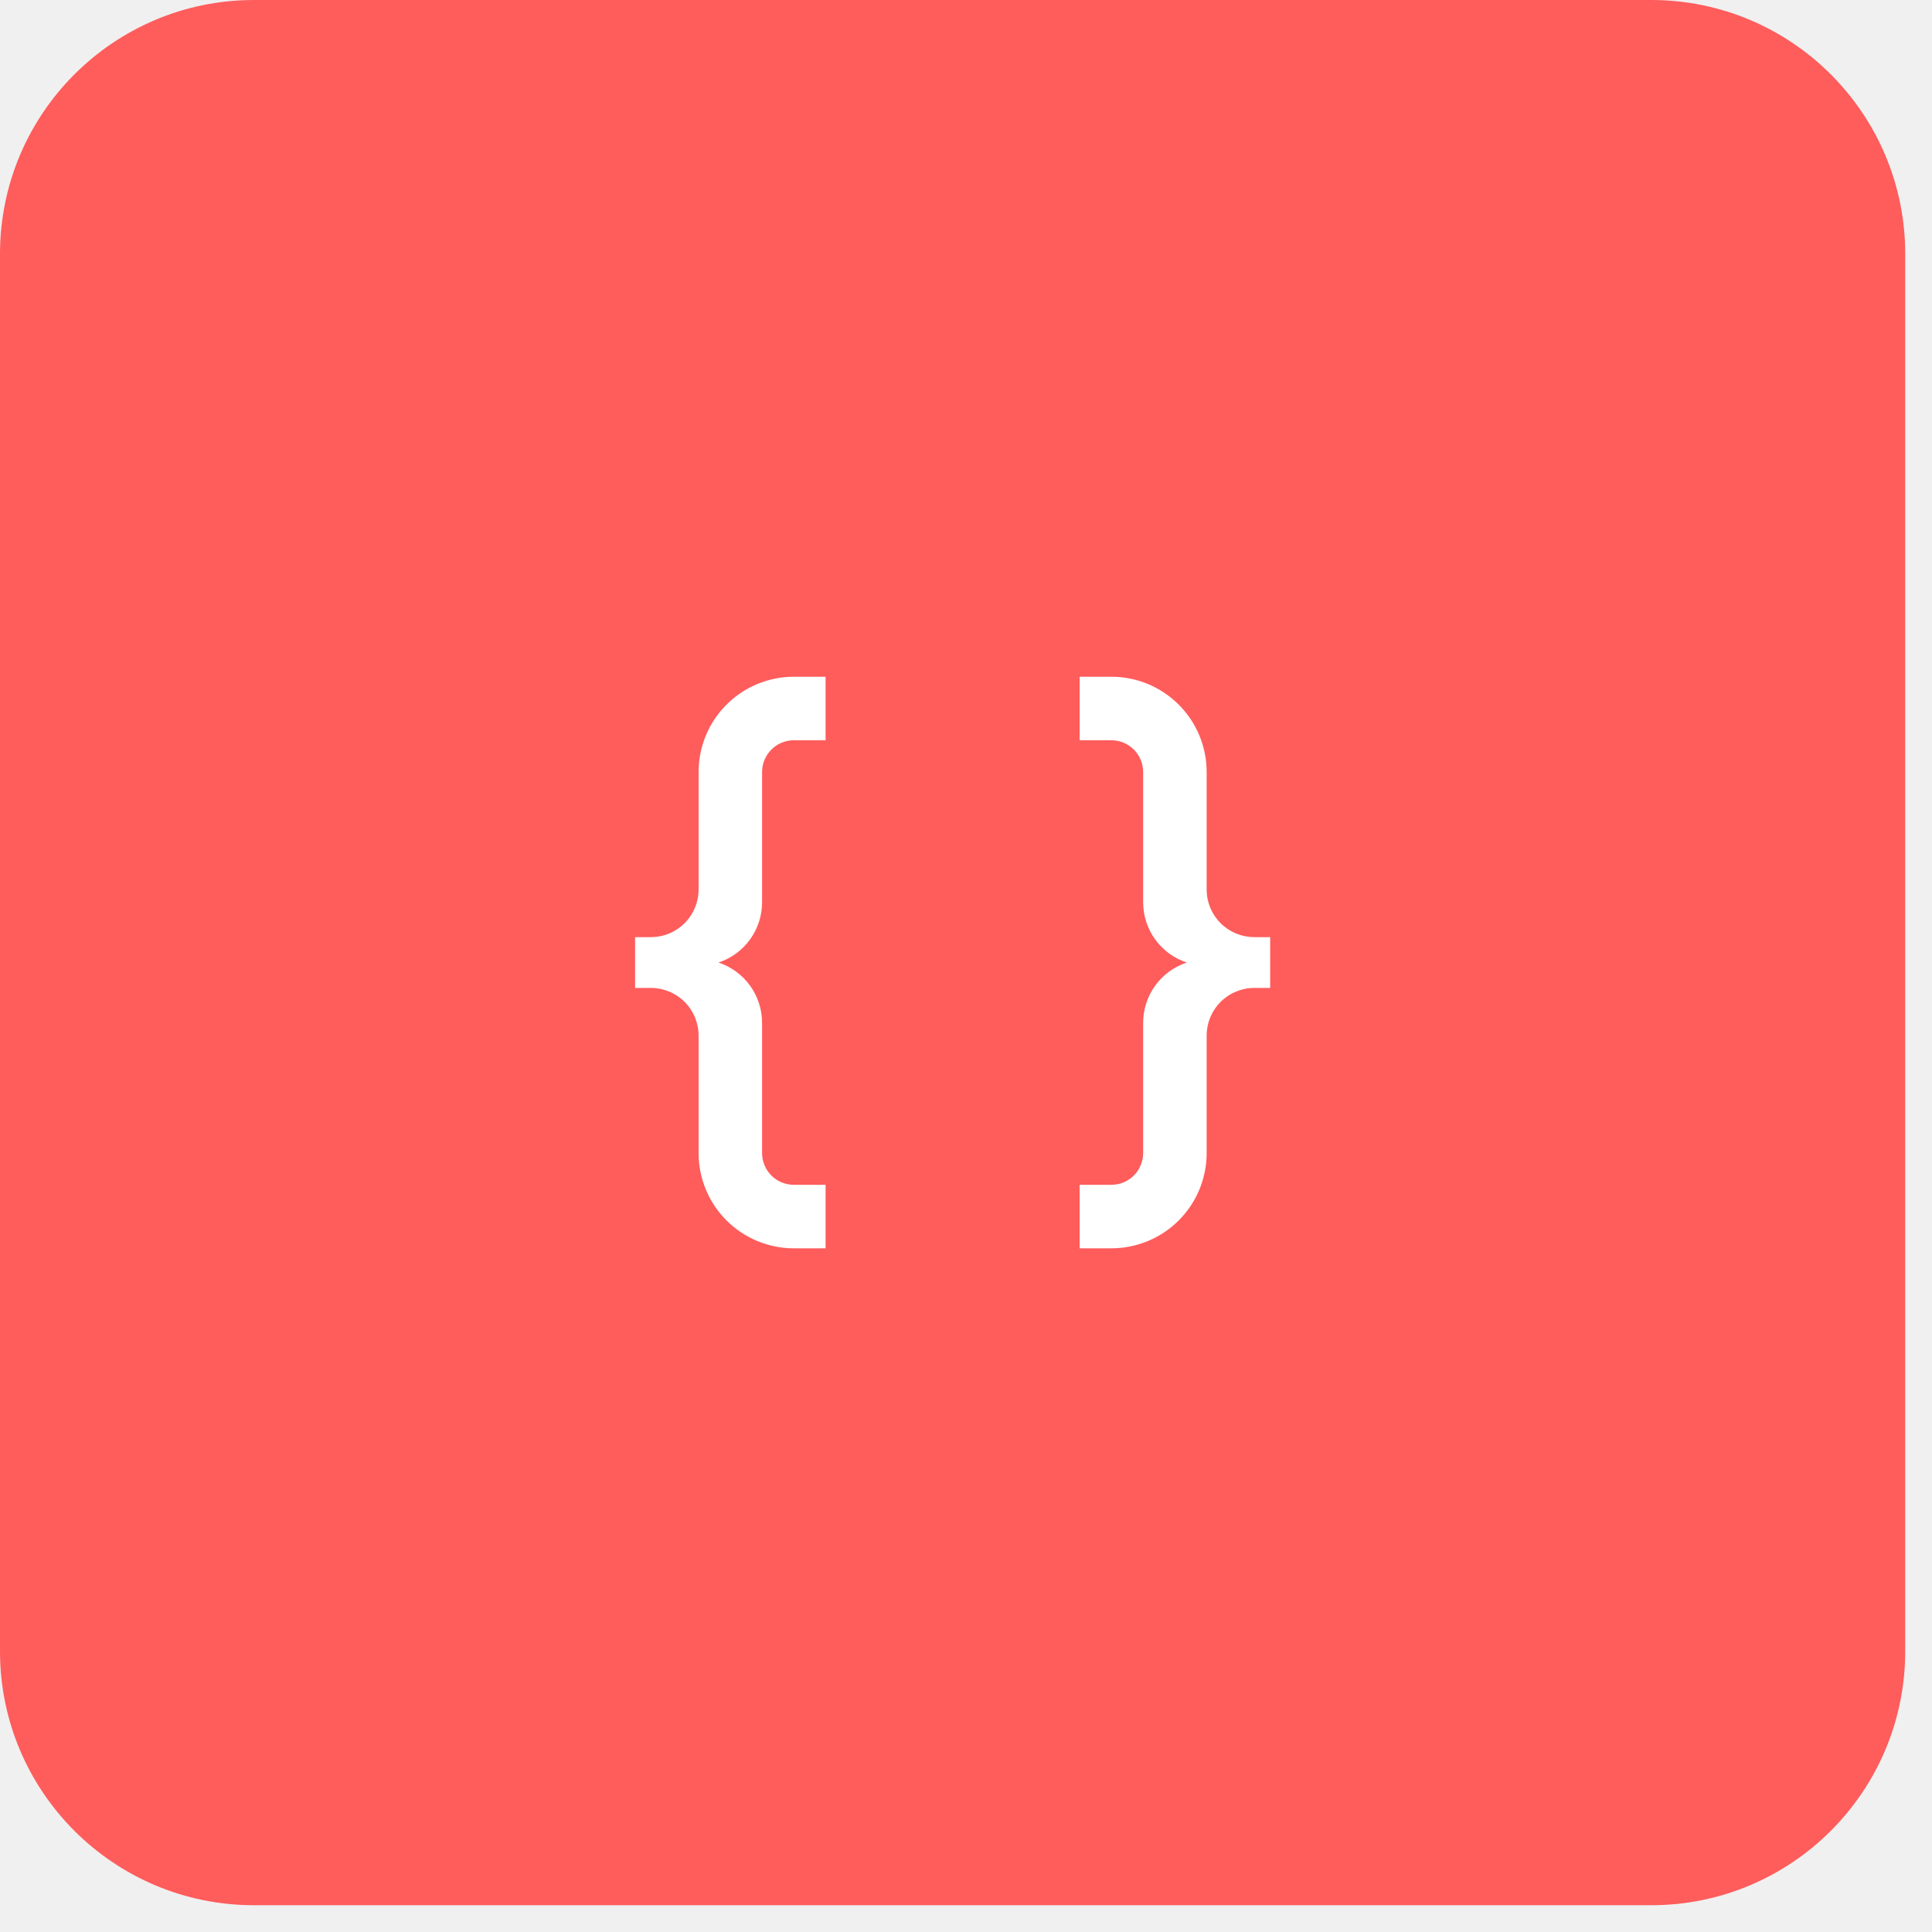
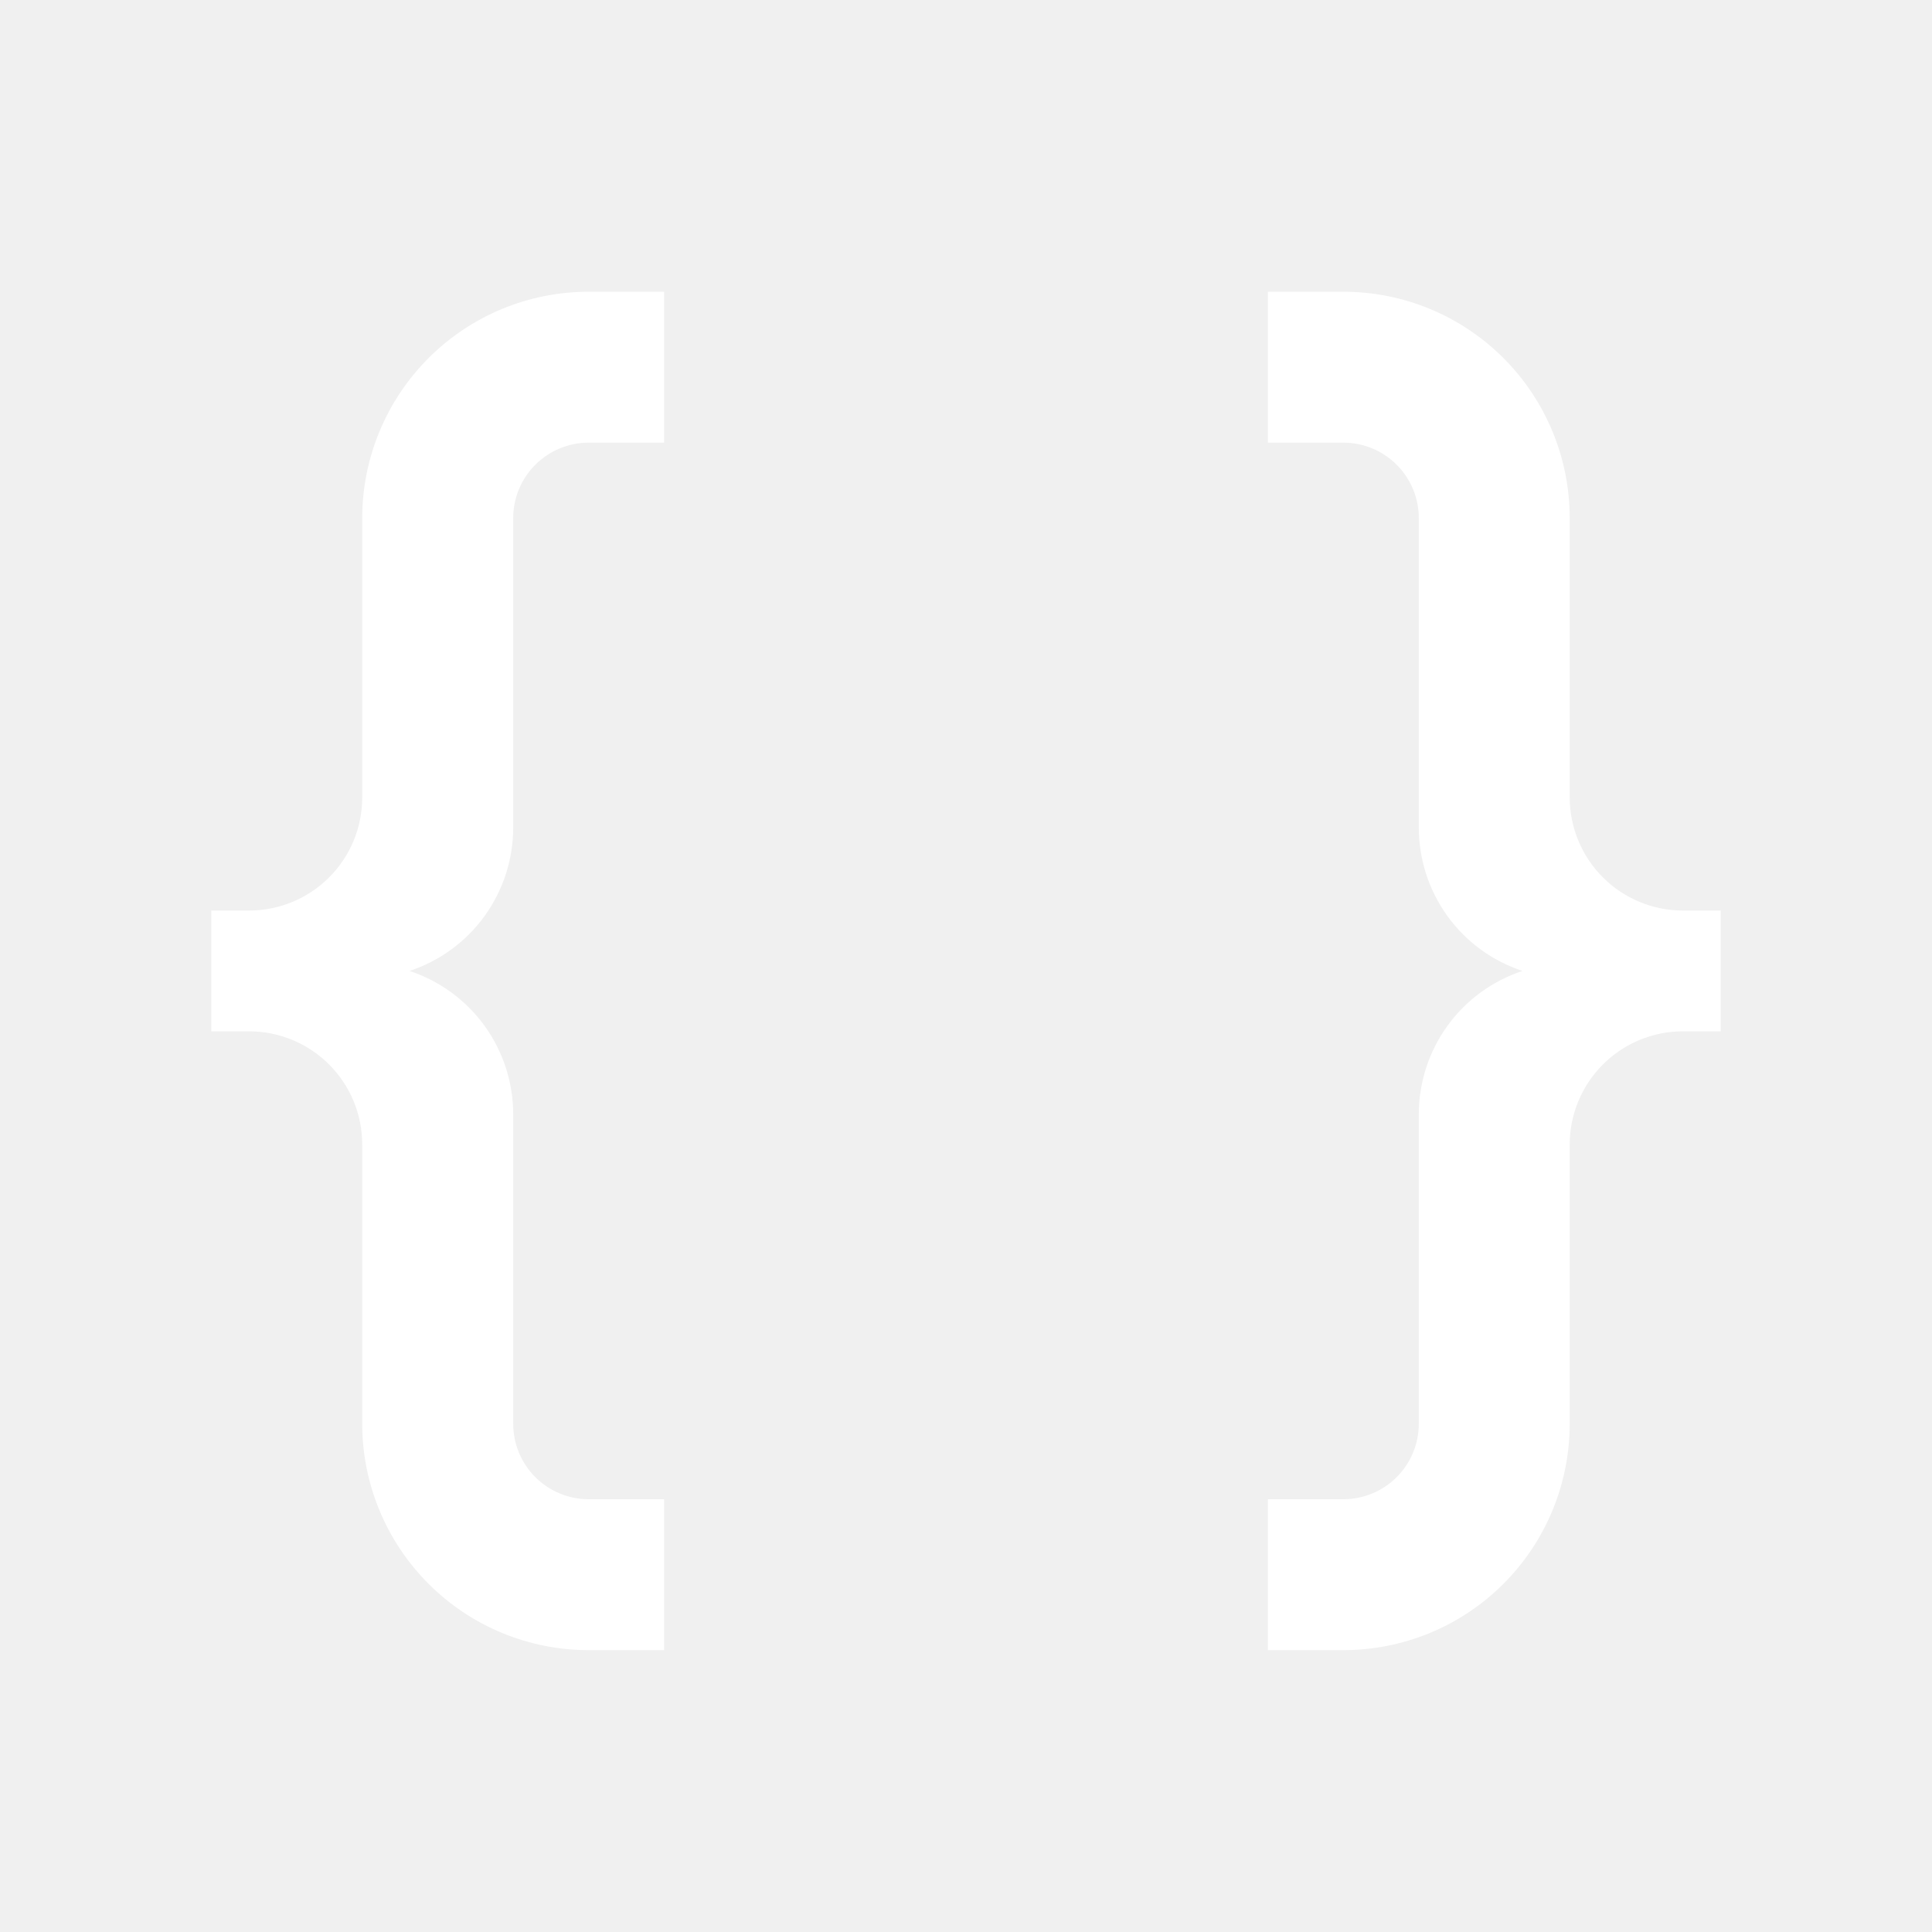
- <svg xmlns="http://www.w3.org/2000/svg" width="71" height="71" viewBox="0 0 71 71" fill="none">
-   <rect width="70.016" height="70.016" rx="9.335" fill="#FF5C5C" />
-   <g clip-path="url(#clip0_989_678)">
-     <path d="M25.673 42.374V38.057C25.673 37.593 25.488 37.147 25.16 36.819C24.832 36.491 24.386 36.306 23.922 36.306H23.339V34.439H23.922C24.152 34.439 24.38 34.394 24.592 34.306C24.804 34.218 24.997 34.089 25.16 33.927C25.323 33.764 25.451 33.571 25.539 33.359C25.627 33.146 25.673 32.919 25.673 32.689V28.371C25.673 27.443 26.041 26.552 26.698 25.896C27.355 25.239 28.245 24.87 29.173 24.87H30.34V27.204H29.173C28.864 27.204 28.567 27.327 28.348 27.546C28.129 27.765 28.006 28.062 28.006 28.371V33.156C28.007 33.647 27.852 34.126 27.564 34.524C27.276 34.922 26.87 35.219 26.403 35.373C26.87 35.527 27.276 35.824 27.564 36.222C27.852 36.62 28.007 37.099 28.006 37.59V42.374C28.006 42.684 28.129 42.981 28.348 43.2C28.567 43.418 28.864 43.541 29.173 43.541H30.34V45.875H29.173C28.245 45.875 27.355 45.506 26.698 44.85C26.041 44.193 25.673 43.303 25.673 42.374ZM44.344 38.057V42.374C44.344 43.303 43.975 44.193 43.318 44.85C42.662 45.506 41.771 45.875 40.843 45.875H39.676V43.541H40.843C41.152 43.541 41.449 43.418 41.668 43.2C41.887 42.981 42.01 42.684 42.01 42.374V37.59C42.01 37.099 42.164 36.62 42.452 36.222C42.74 35.824 43.147 35.527 43.613 35.373C43.147 35.219 42.74 34.922 42.452 34.524C42.164 34.126 42.01 33.647 42.01 33.156V28.371C42.01 28.062 41.887 27.765 41.668 27.546C41.449 27.327 41.152 27.204 40.843 27.204H39.676V24.87H40.843C41.771 24.87 42.662 25.239 43.318 25.896C43.975 26.552 44.344 27.443 44.344 28.371V32.689C44.344 33.153 44.528 33.598 44.856 33.927C45.185 34.255 45.63 34.439 46.094 34.439H46.678V36.306H46.094C45.63 36.306 45.185 36.491 44.856 36.819C44.528 37.147 44.344 37.593 44.344 38.057Z" fill="white" />
+ <svg xmlns="http://www.w3.org/2000/svg" width="27" height="27" viewBox="0 0 27 27" fill="none">
+   <g clip-path="url(#clip0_1218_817)">
+     <path d="M5.062 19.897V15.995C5.062 15.575 4.896 15.173 4.599 14.876C4.302 14.579 3.9 14.413 3.48 14.413H2.953V12.725H3.48C3.688 12.725 3.894 12.684 4.086 12.605C4.278 12.525 4.452 12.409 4.599 12.262C4.746 12.115 4.863 11.941 4.942 11.749C5.022 11.557 5.062 11.351 5.062 11.143V7.241C5.062 6.402 5.396 5.597 5.989 5.004C6.583 4.41 7.387 4.077 8.226 4.077H9.281V6.186H8.226C7.947 6.186 7.679 6.297 7.481 6.495C7.283 6.693 7.172 6.961 7.172 7.241V11.565C7.172 12.009 7.032 12.442 6.772 12.802C6.512 13.162 6.144 13.43 5.723 13.569C6.144 13.708 6.512 13.977 6.772 14.336C7.032 14.696 7.172 15.129 7.172 15.573V19.897C7.172 20.177 7.283 20.445 7.481 20.643C7.679 20.841 7.947 20.952 8.226 20.952H9.281V23.061H8.226C7.387 23.061 6.583 22.728 5.989 22.134C5.396 21.541 5.062 20.736 5.062 19.897ZM21.937 15.995V19.897C21.937 20.736 21.604 21.541 21.011 22.134C20.417 22.728 19.613 23.061 18.773 23.061H17.719V20.952H18.773C19.053 20.952 19.321 20.841 19.519 20.643C19.717 20.445 19.828 20.177 19.828 19.897V15.573C19.828 15.129 19.968 14.696 20.228 14.336C20.488 13.977 20.855 13.708 21.277 13.569C20.855 13.43 20.488 13.162 20.228 12.802C19.968 12.442 19.828 12.009 19.828 11.565V7.241C19.828 6.961 19.717 6.693 19.519 6.495C19.321 6.297 19.053 6.186 18.773 6.186H17.719V4.077H18.773C19.613 4.077 20.417 4.41 21.011 5.004C21.604 5.597 21.937 6.402 21.937 7.241V11.143C21.937 11.563 22.104 11.965 22.401 12.262C22.698 12.559 23.1 12.725 23.52 12.725H24.047V14.413H23.52C23.1 14.413 22.698 14.579 22.401 14.876C22.104 15.173 21.937 15.575 21.937 15.995Z" fill="white" />
  </g>
  <defs>
-     <clipPath id="clip0_989_678">
-       <rect width="28.006" height="28.006" fill="white" transform="translate(21.0049 21.3696)" />
+     <clipPath id="clip0_1218_817">
+       <rect width="25.312" height="25.312" fill="white" transform="translate(0.843689 0.912842)" />
    </clipPath>
  </defs>
</svg>
